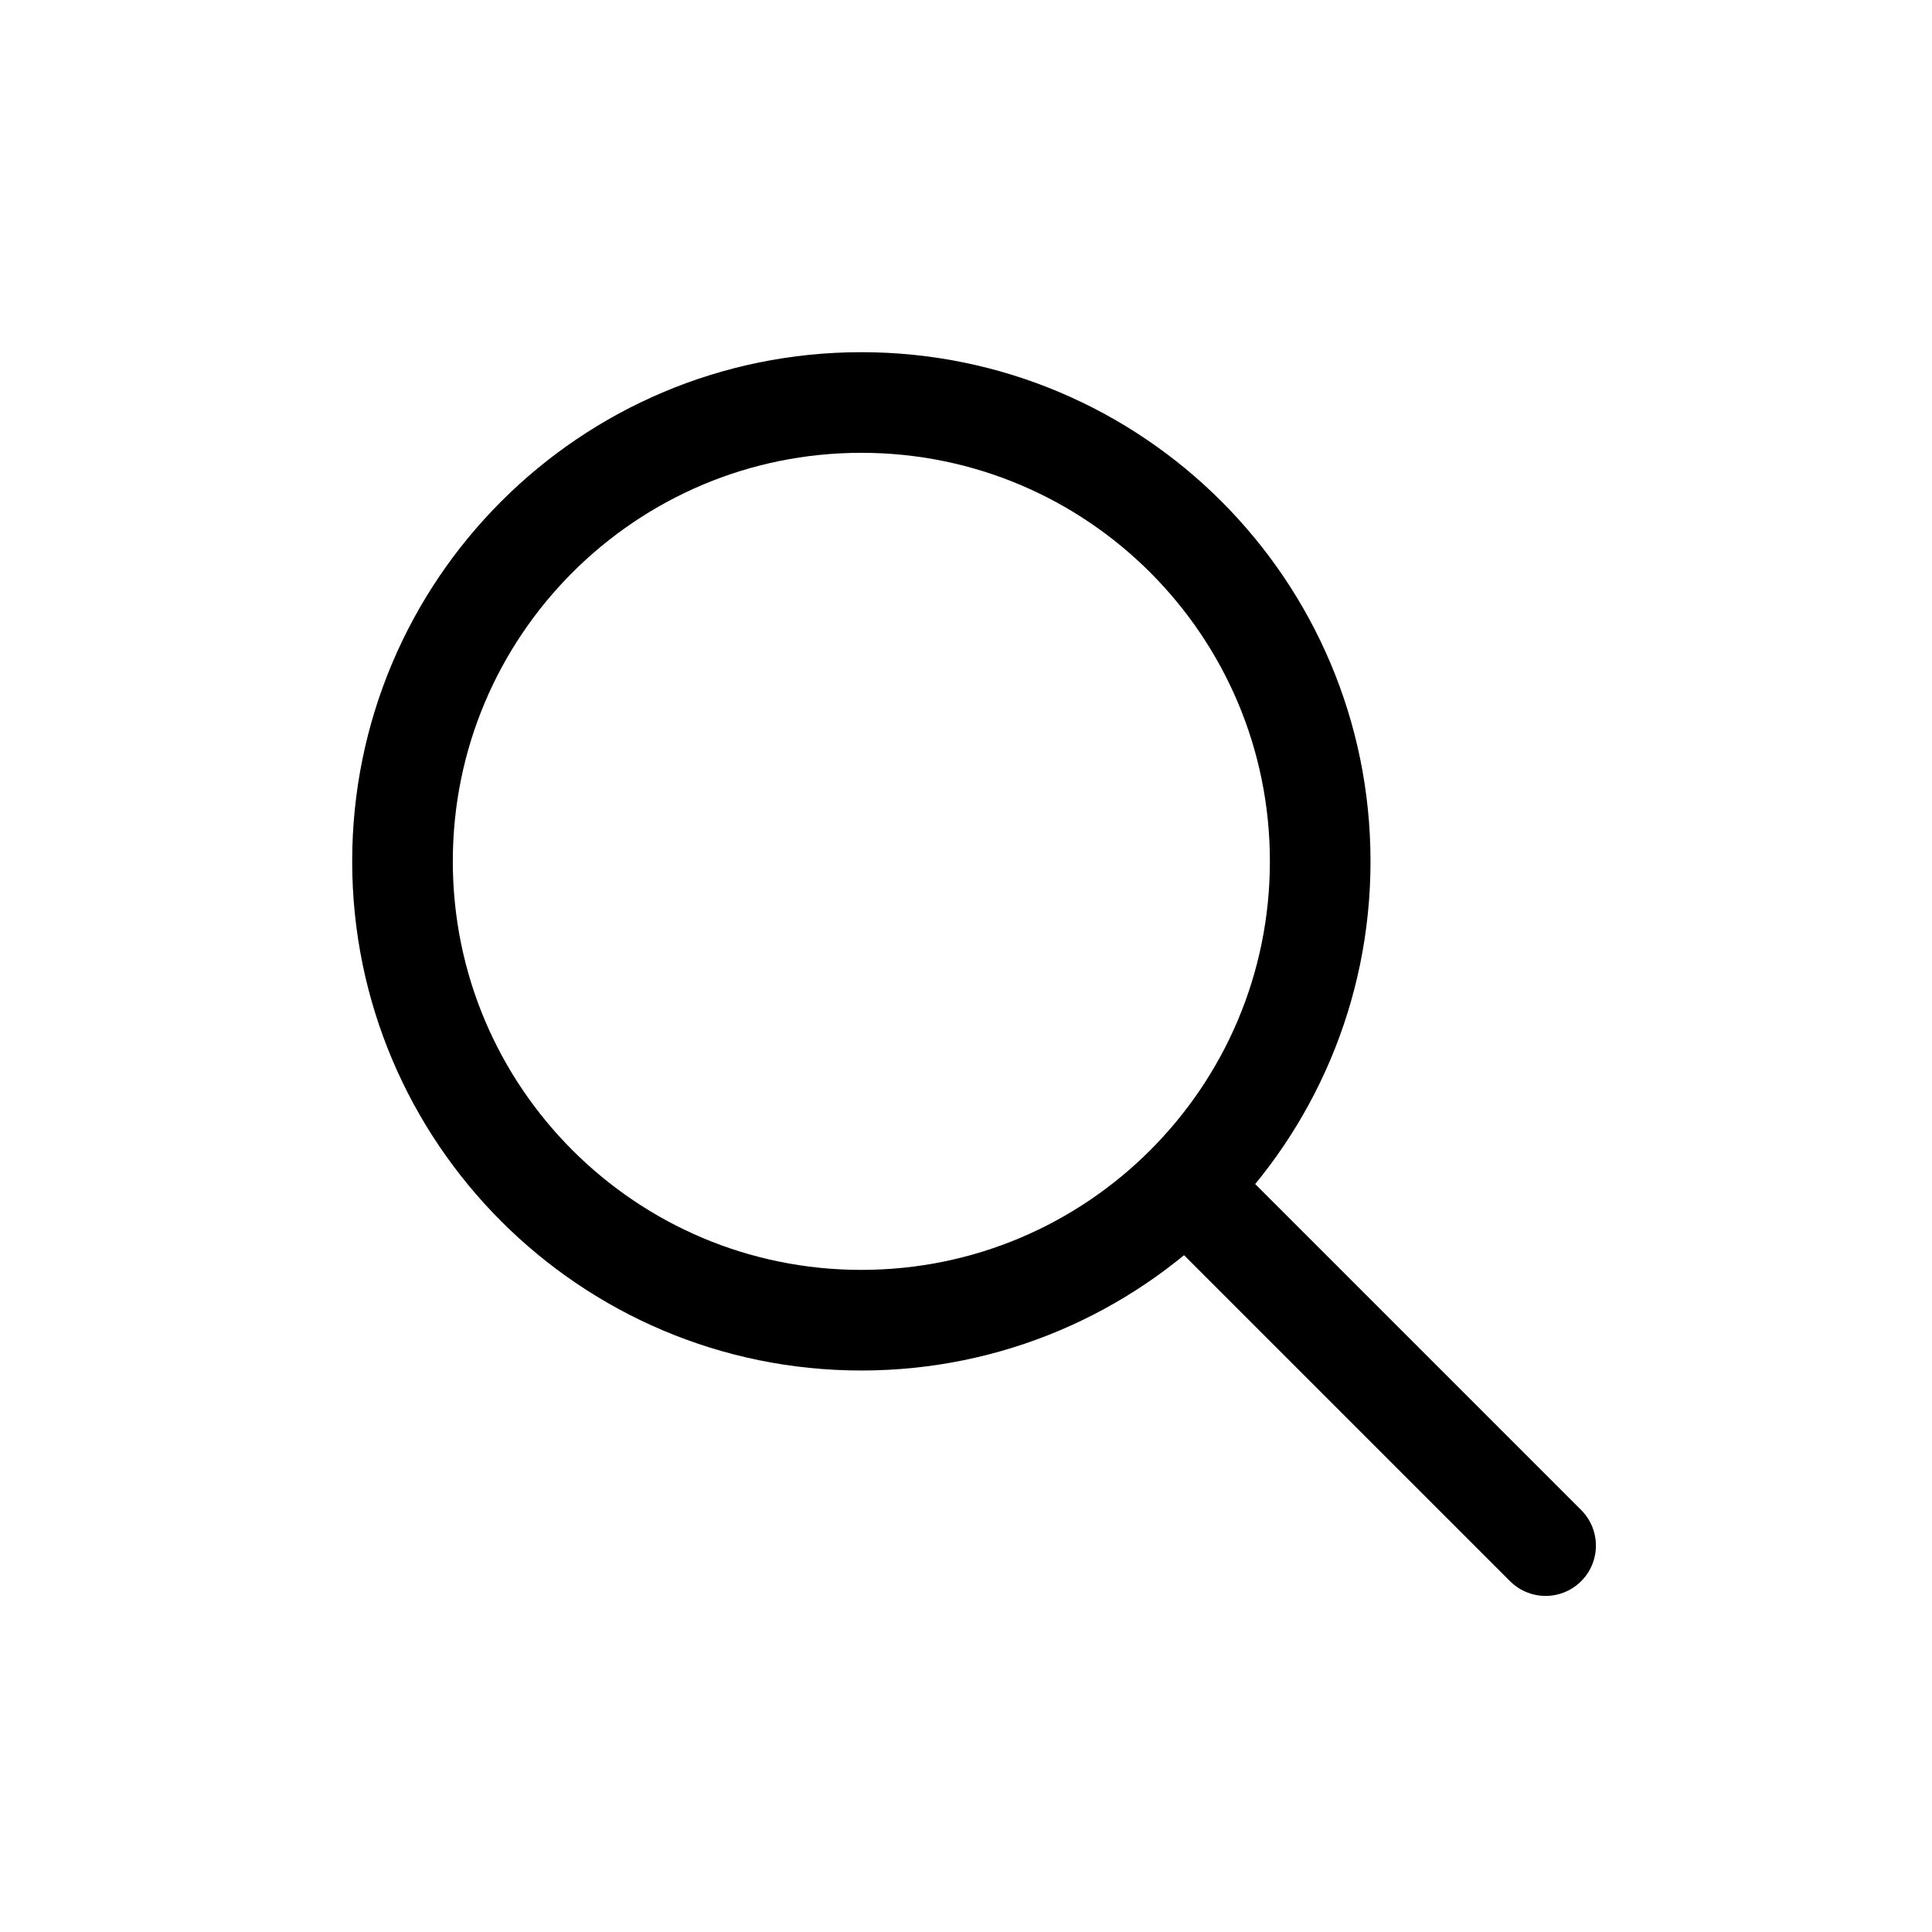
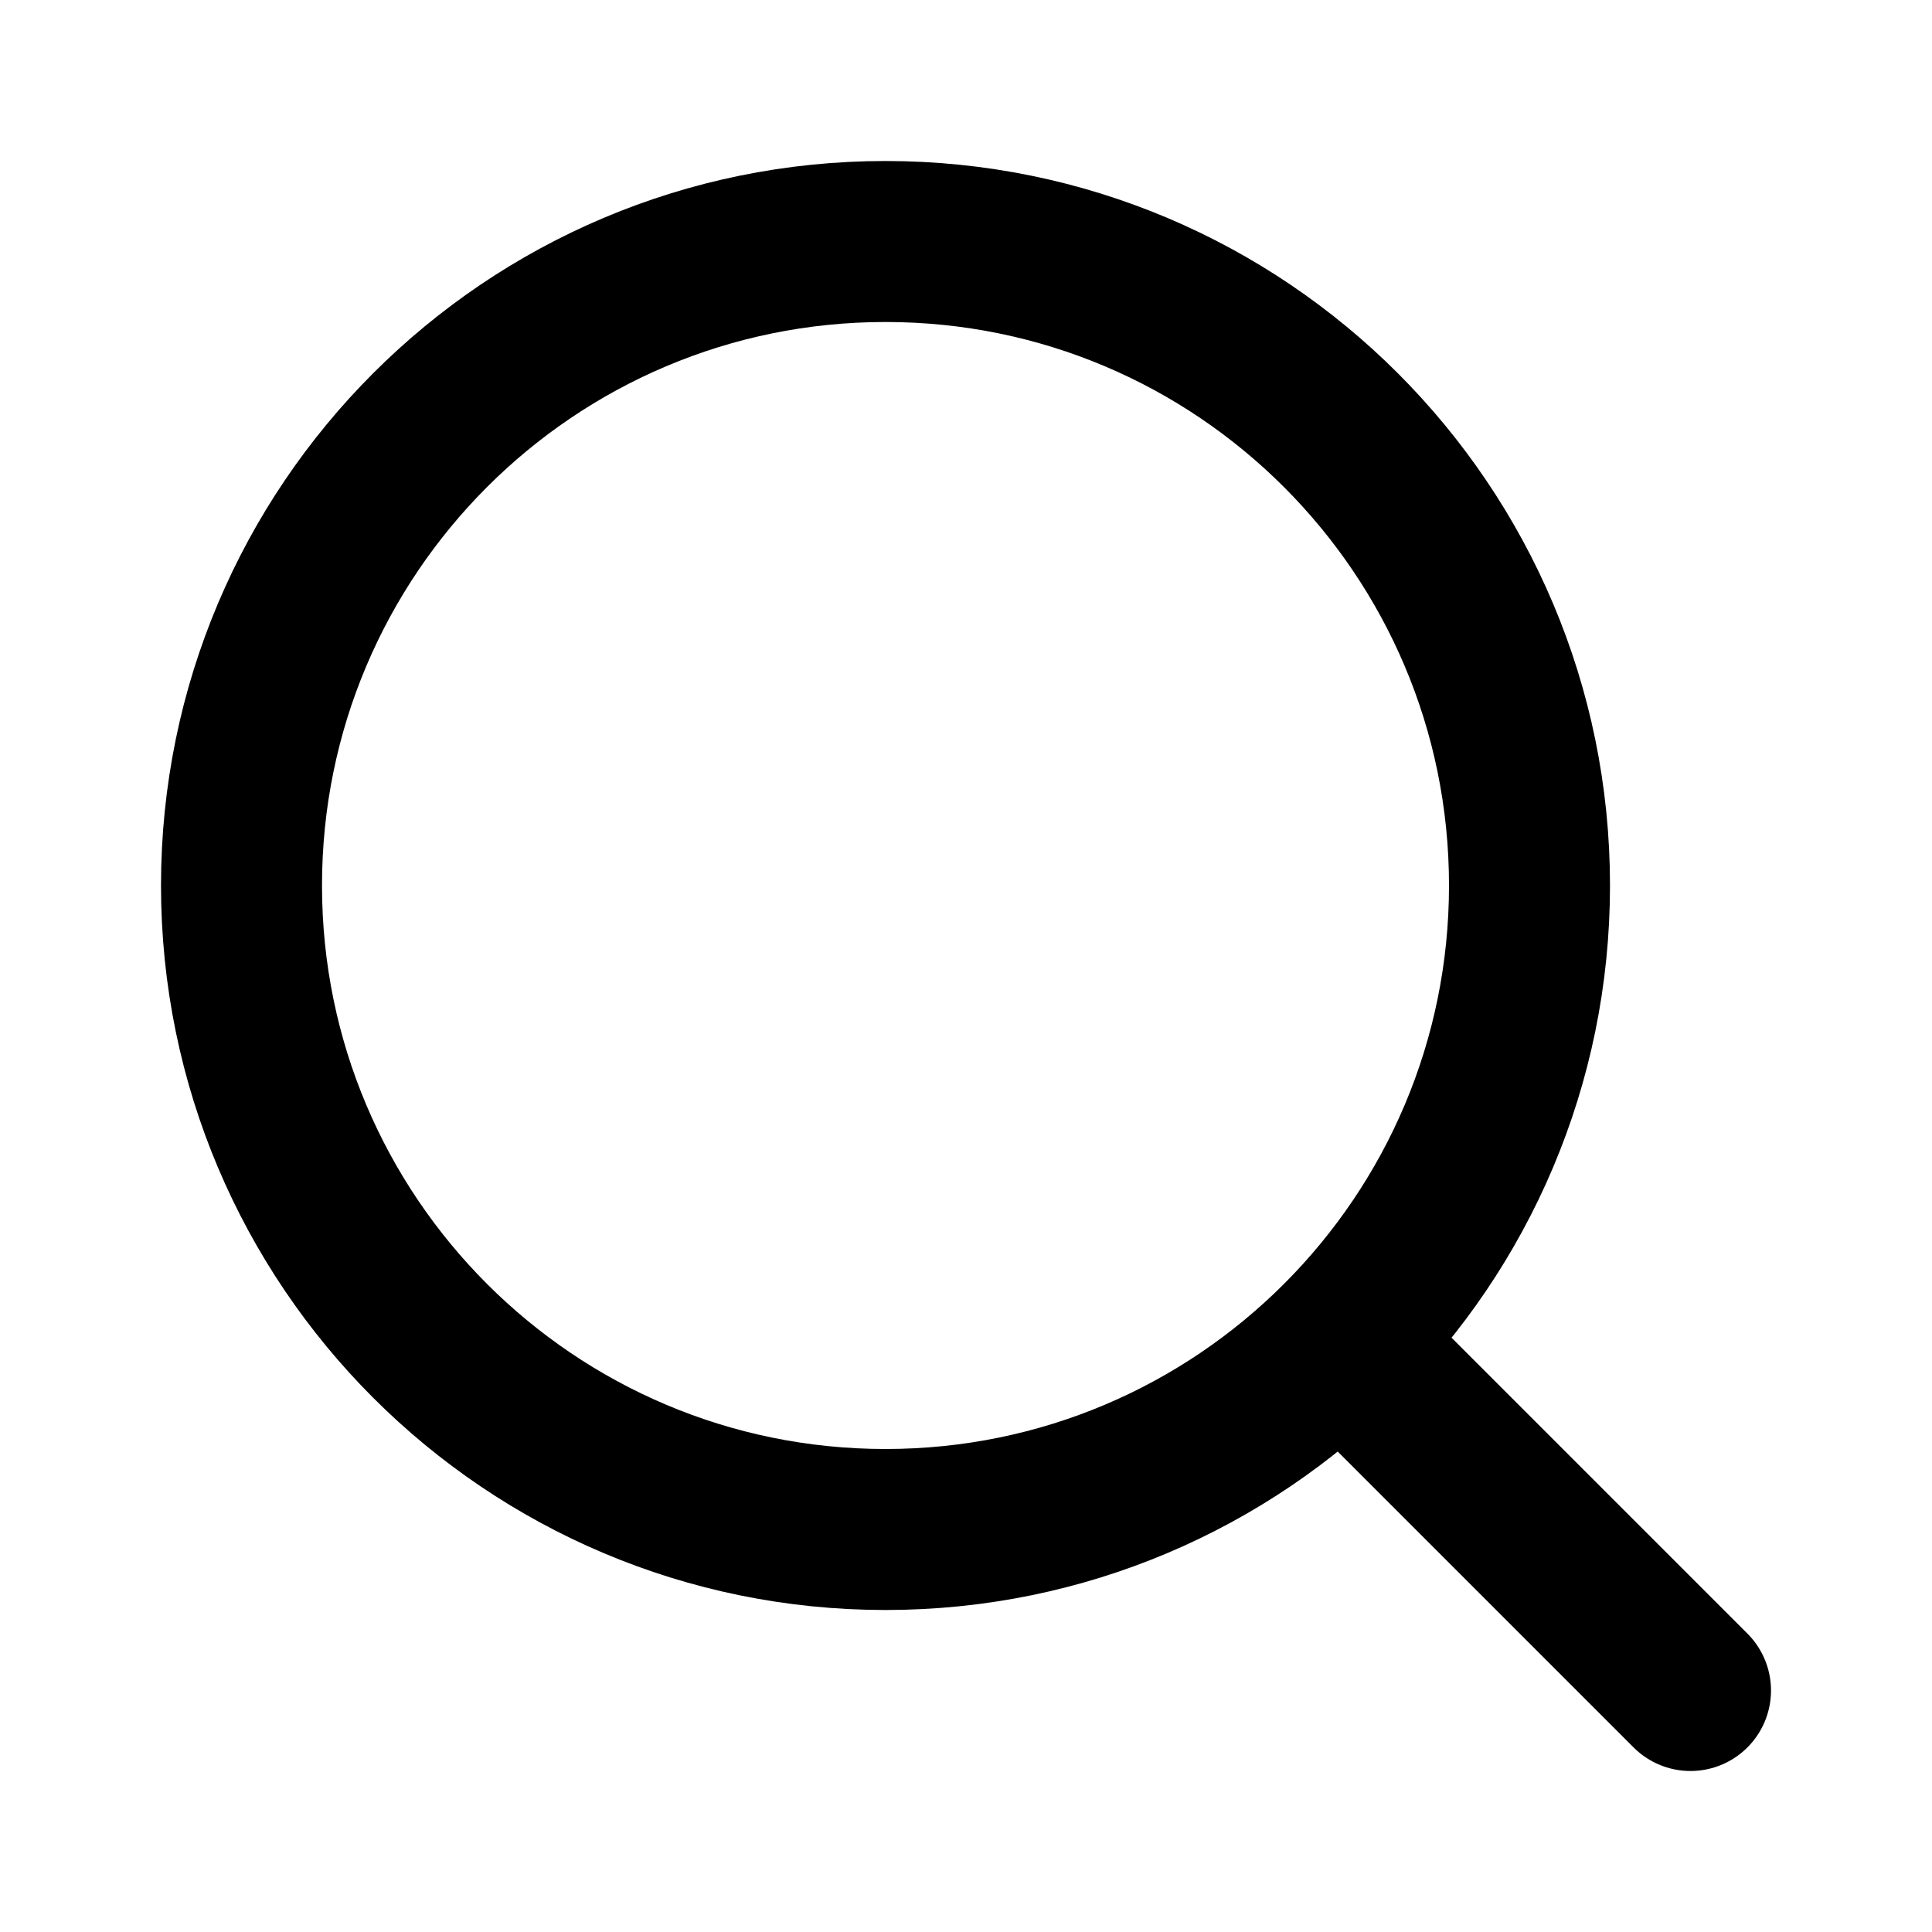
- <svg xmlns="http://www.w3.org/2000/svg" width="24" height="24" viewBox="0 0 24 24" fill="none" stroke="currentColor">
-   <g stroke="currentColor" stroke-width="1.25" stroke-linecap="round" stroke-linejoin="round">
-     <circle cx="10.7" cy="10.7" r="5.7" />
-     <path d="M15.1 15.1l4.1 4.1" />
-   </g>
+ <svg xmlns="http://www.w3.org/2000/svg" width="24" height="24" viewBox="0 0 24 24" fill="none" stroke="currentColor" stroke-width="2" stroke-linecap="round" stroke-linejoin="round">
+   <path d="m21 21-4.34-4.34" />
+   <circle cx="11" cy="11" r="8" />
</svg>
